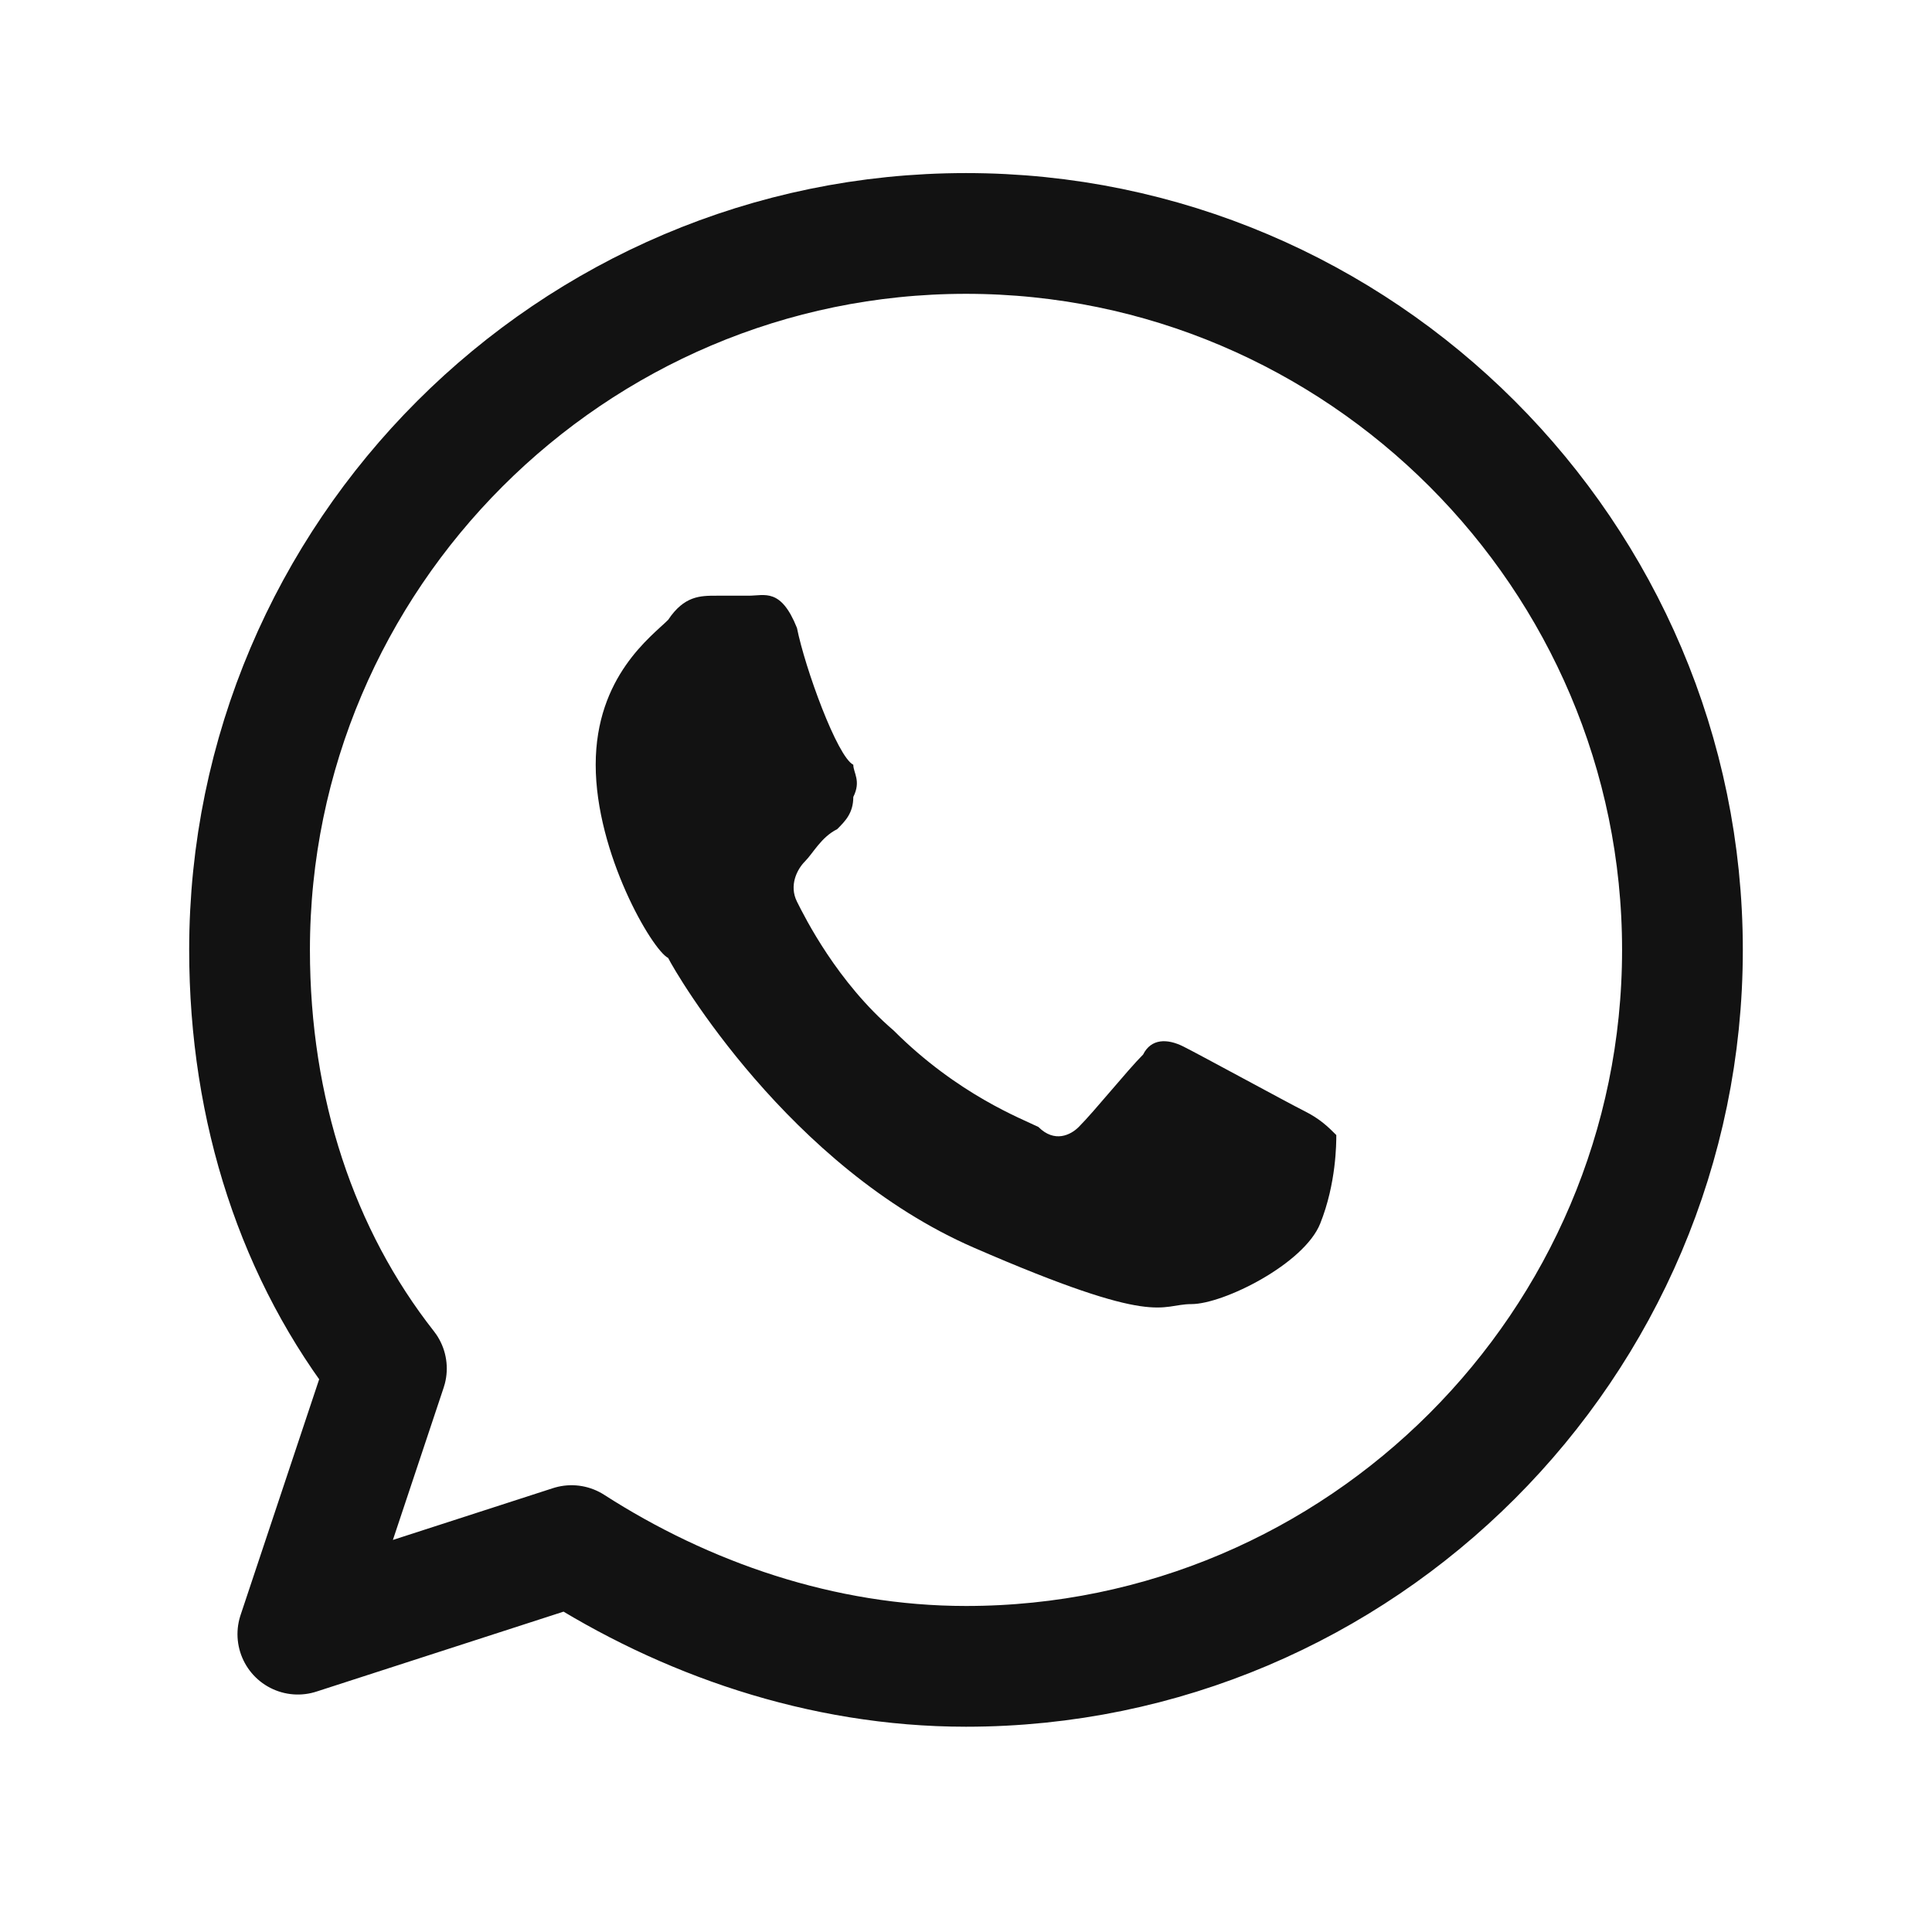
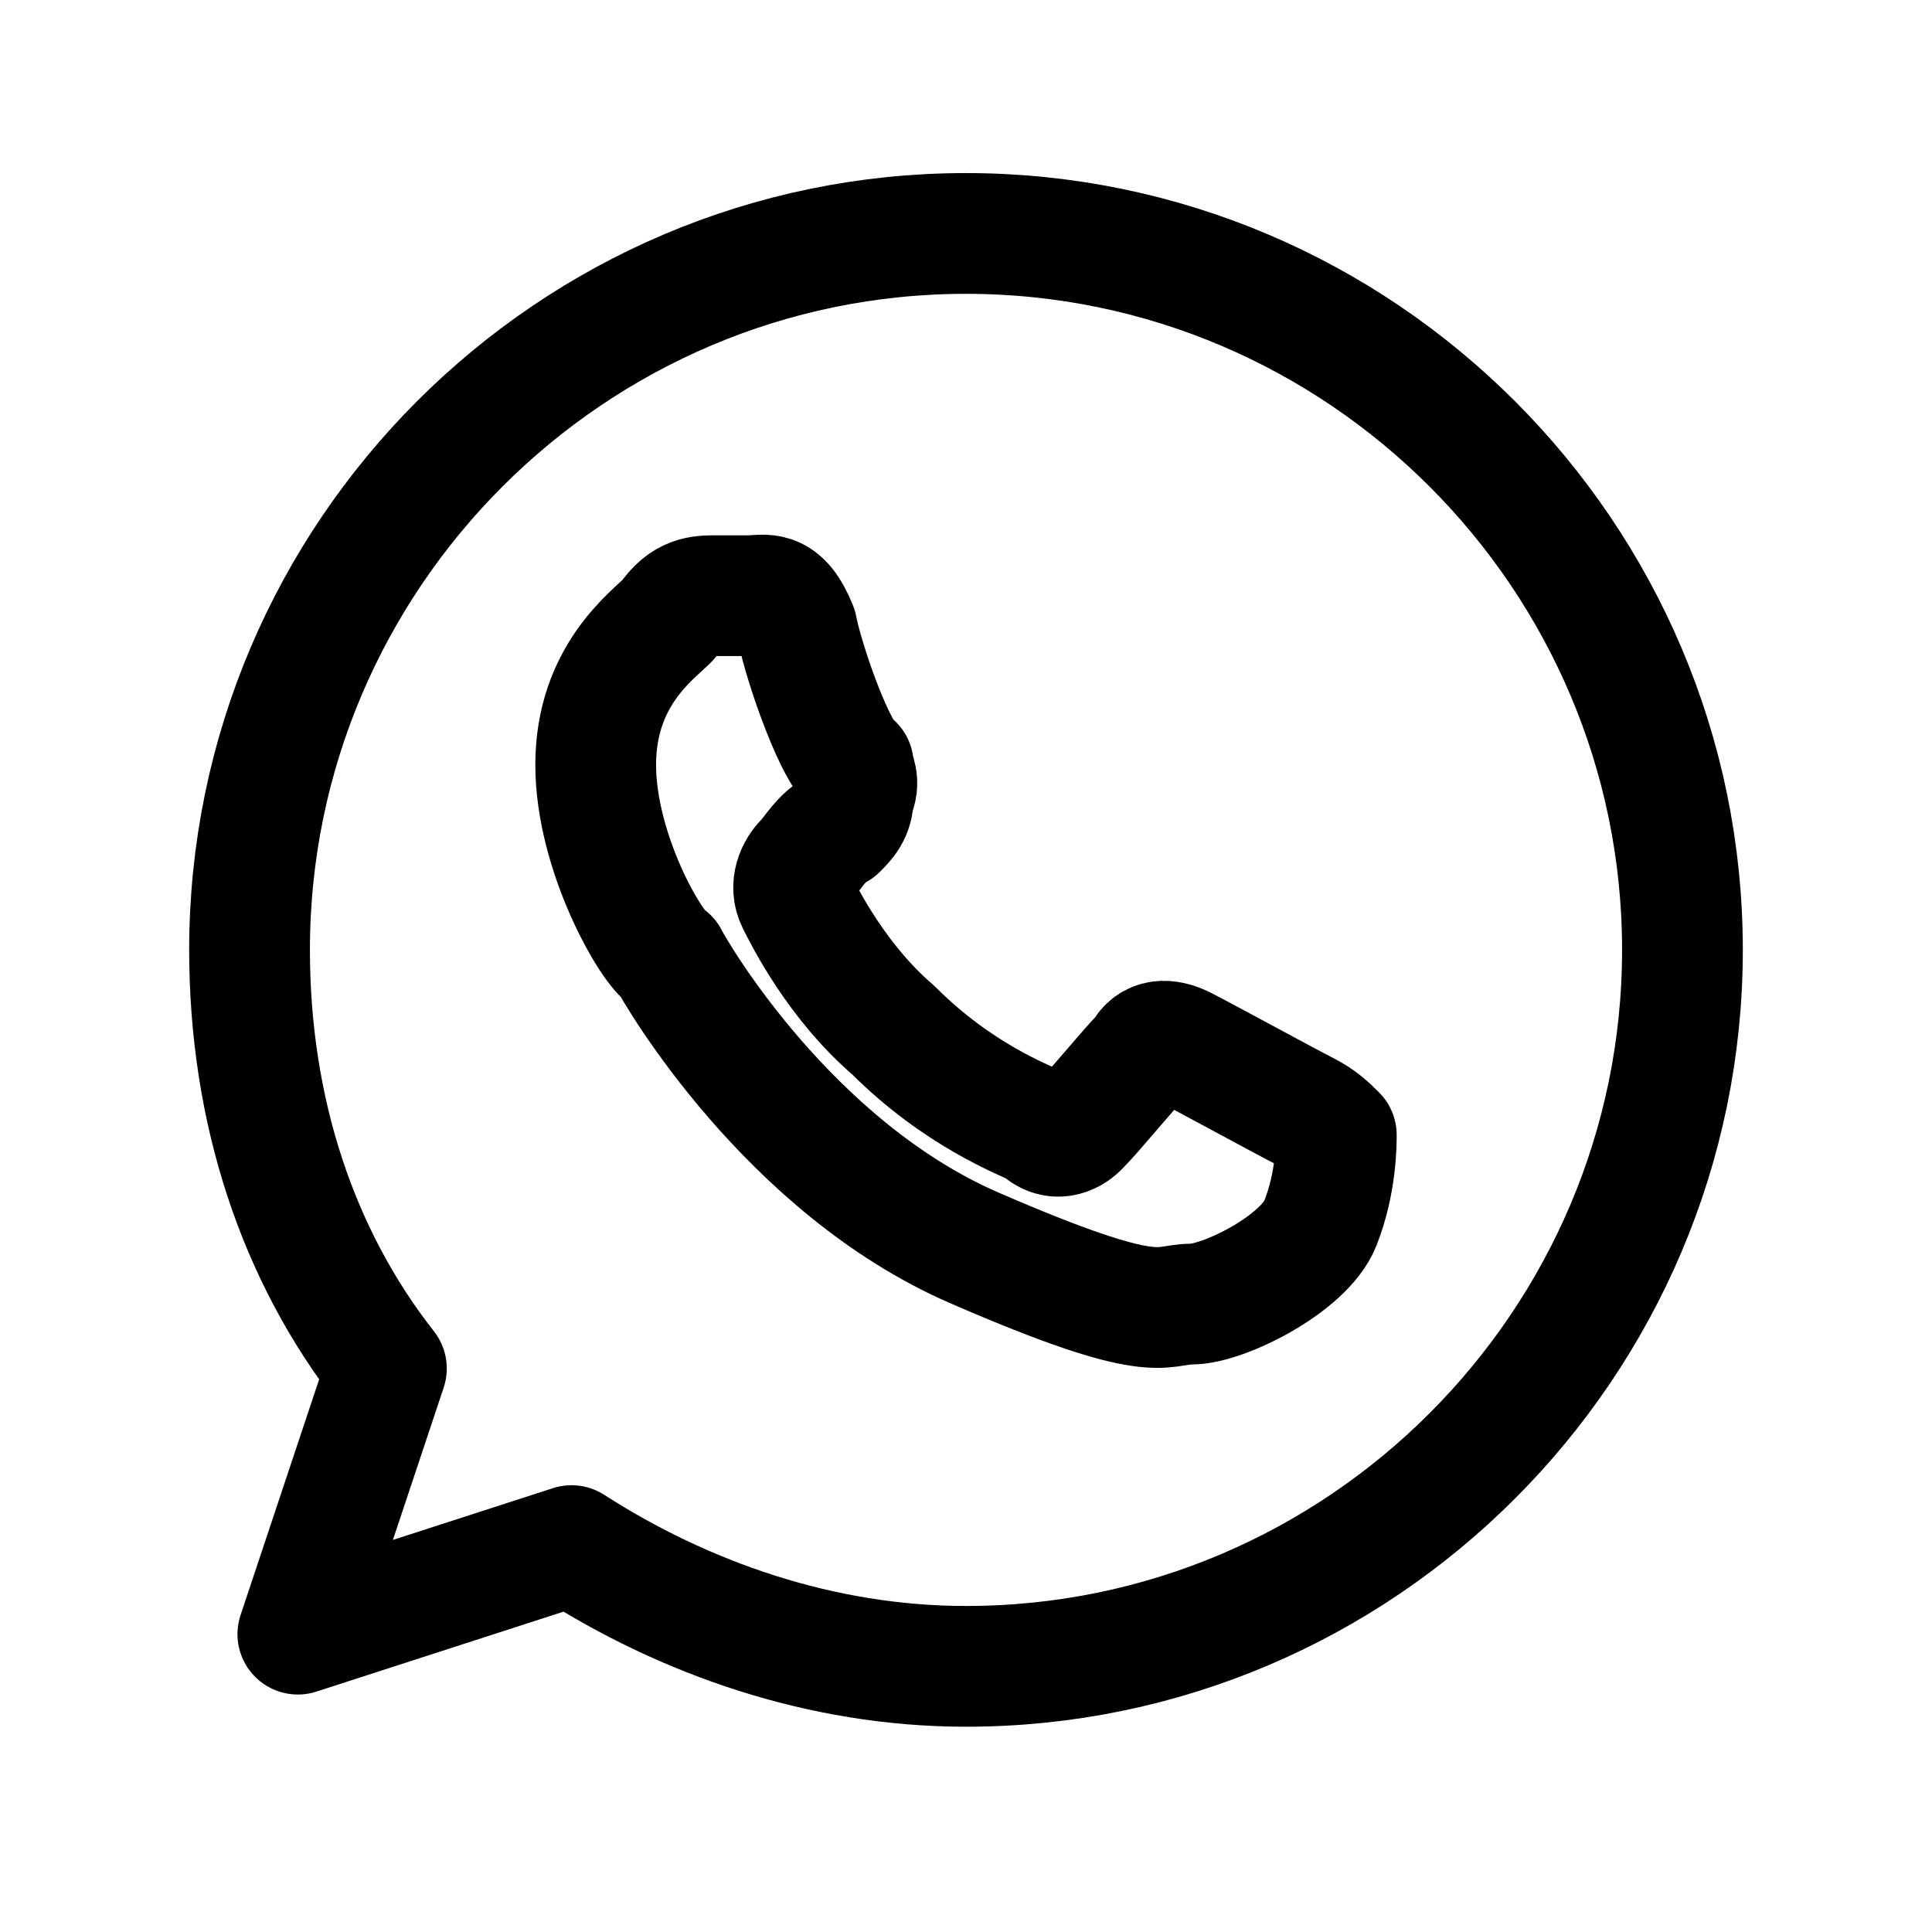
- <svg xmlns="http://www.w3.org/2000/svg" version="1.1" id="Layer_1" x="0px" y="0px" viewBox="0 0 24 24" style="enable-background:new 0 0 24 24;" xml:space="preserve">
-   <style type="text/css">
- 	.st0{fill:none;stroke:#121212;stroke-width:1.5;stroke-linecap:round;stroke-linejoin:round;}
- 	.st1{fill-rule:evenodd;clip-rule:evenodd;fill:#121212;}
- </style>
+ <svg xmlns="http://www.w3.org/2000/svg" width="24" height="24" viewBox="0 0 24 24" fill="none" stroke="currentColor" stroke-width="1.5" stroke-linecap="round" stroke-linejoin="round" class="feather feather-whatsapp">
  <g>
    <g>
      <path class="st0" d="M12,2.9c-4.9,0-8.9,4-8.9,8.9c0,2,0.6,3.8,1.7,5.2l-1.1,3.3l3.4-1.1c1.4,0.9,3.1,1.5,4.9,1.5    c4.9,0,8.9-4,8.9-8.9C20.9,6.9,16.9,2.9,12,2.9z" />
    </g>
  </g>
  <path class="st1" d="M9.9,7.8C9.7,7.3,9.5,7.4,9.3,7.4c-0.1,0-0.3,0-0.4,0c-0.2,0-0.4,0-0.6,0.3C8.1,7.9,7.4,8.4,7.4,9.5  c0,1.1,0.7,2.3,0.9,2.4c0.1,0.2,1.5,2.6,3.8,3.6c2.3,1,2.3,0.7,2.7,0.7c0.4,0,1.4-0.5,1.6-1c0.2-0.5,0.2-1,0.2-1.1  c-0.1-0.1-0.2-0.2-0.4-0.3c-0.2-0.1-1.3-0.7-1.5-0.8c-0.2-0.1-0.4-0.1-0.5,0.1c-0.2,0.2-0.6,0.7-0.8,0.9c-0.1,0.1-0.3,0.2-0.5,0  c-0.2-0.1-1-0.4-1.8-1.2c-0.7-0.6-1.1-1.4-1.2-1.6c-0.1-0.2,0-0.4,0.1-0.5c0.1-0.1,0.2-0.3,0.4-0.4c0.1-0.1,0.2-0.2,0.2-0.4  c0.1-0.2,0-0.3,0-0.4C10.4,9.4,10,8.3,9.9,7.8z" />
</svg>
